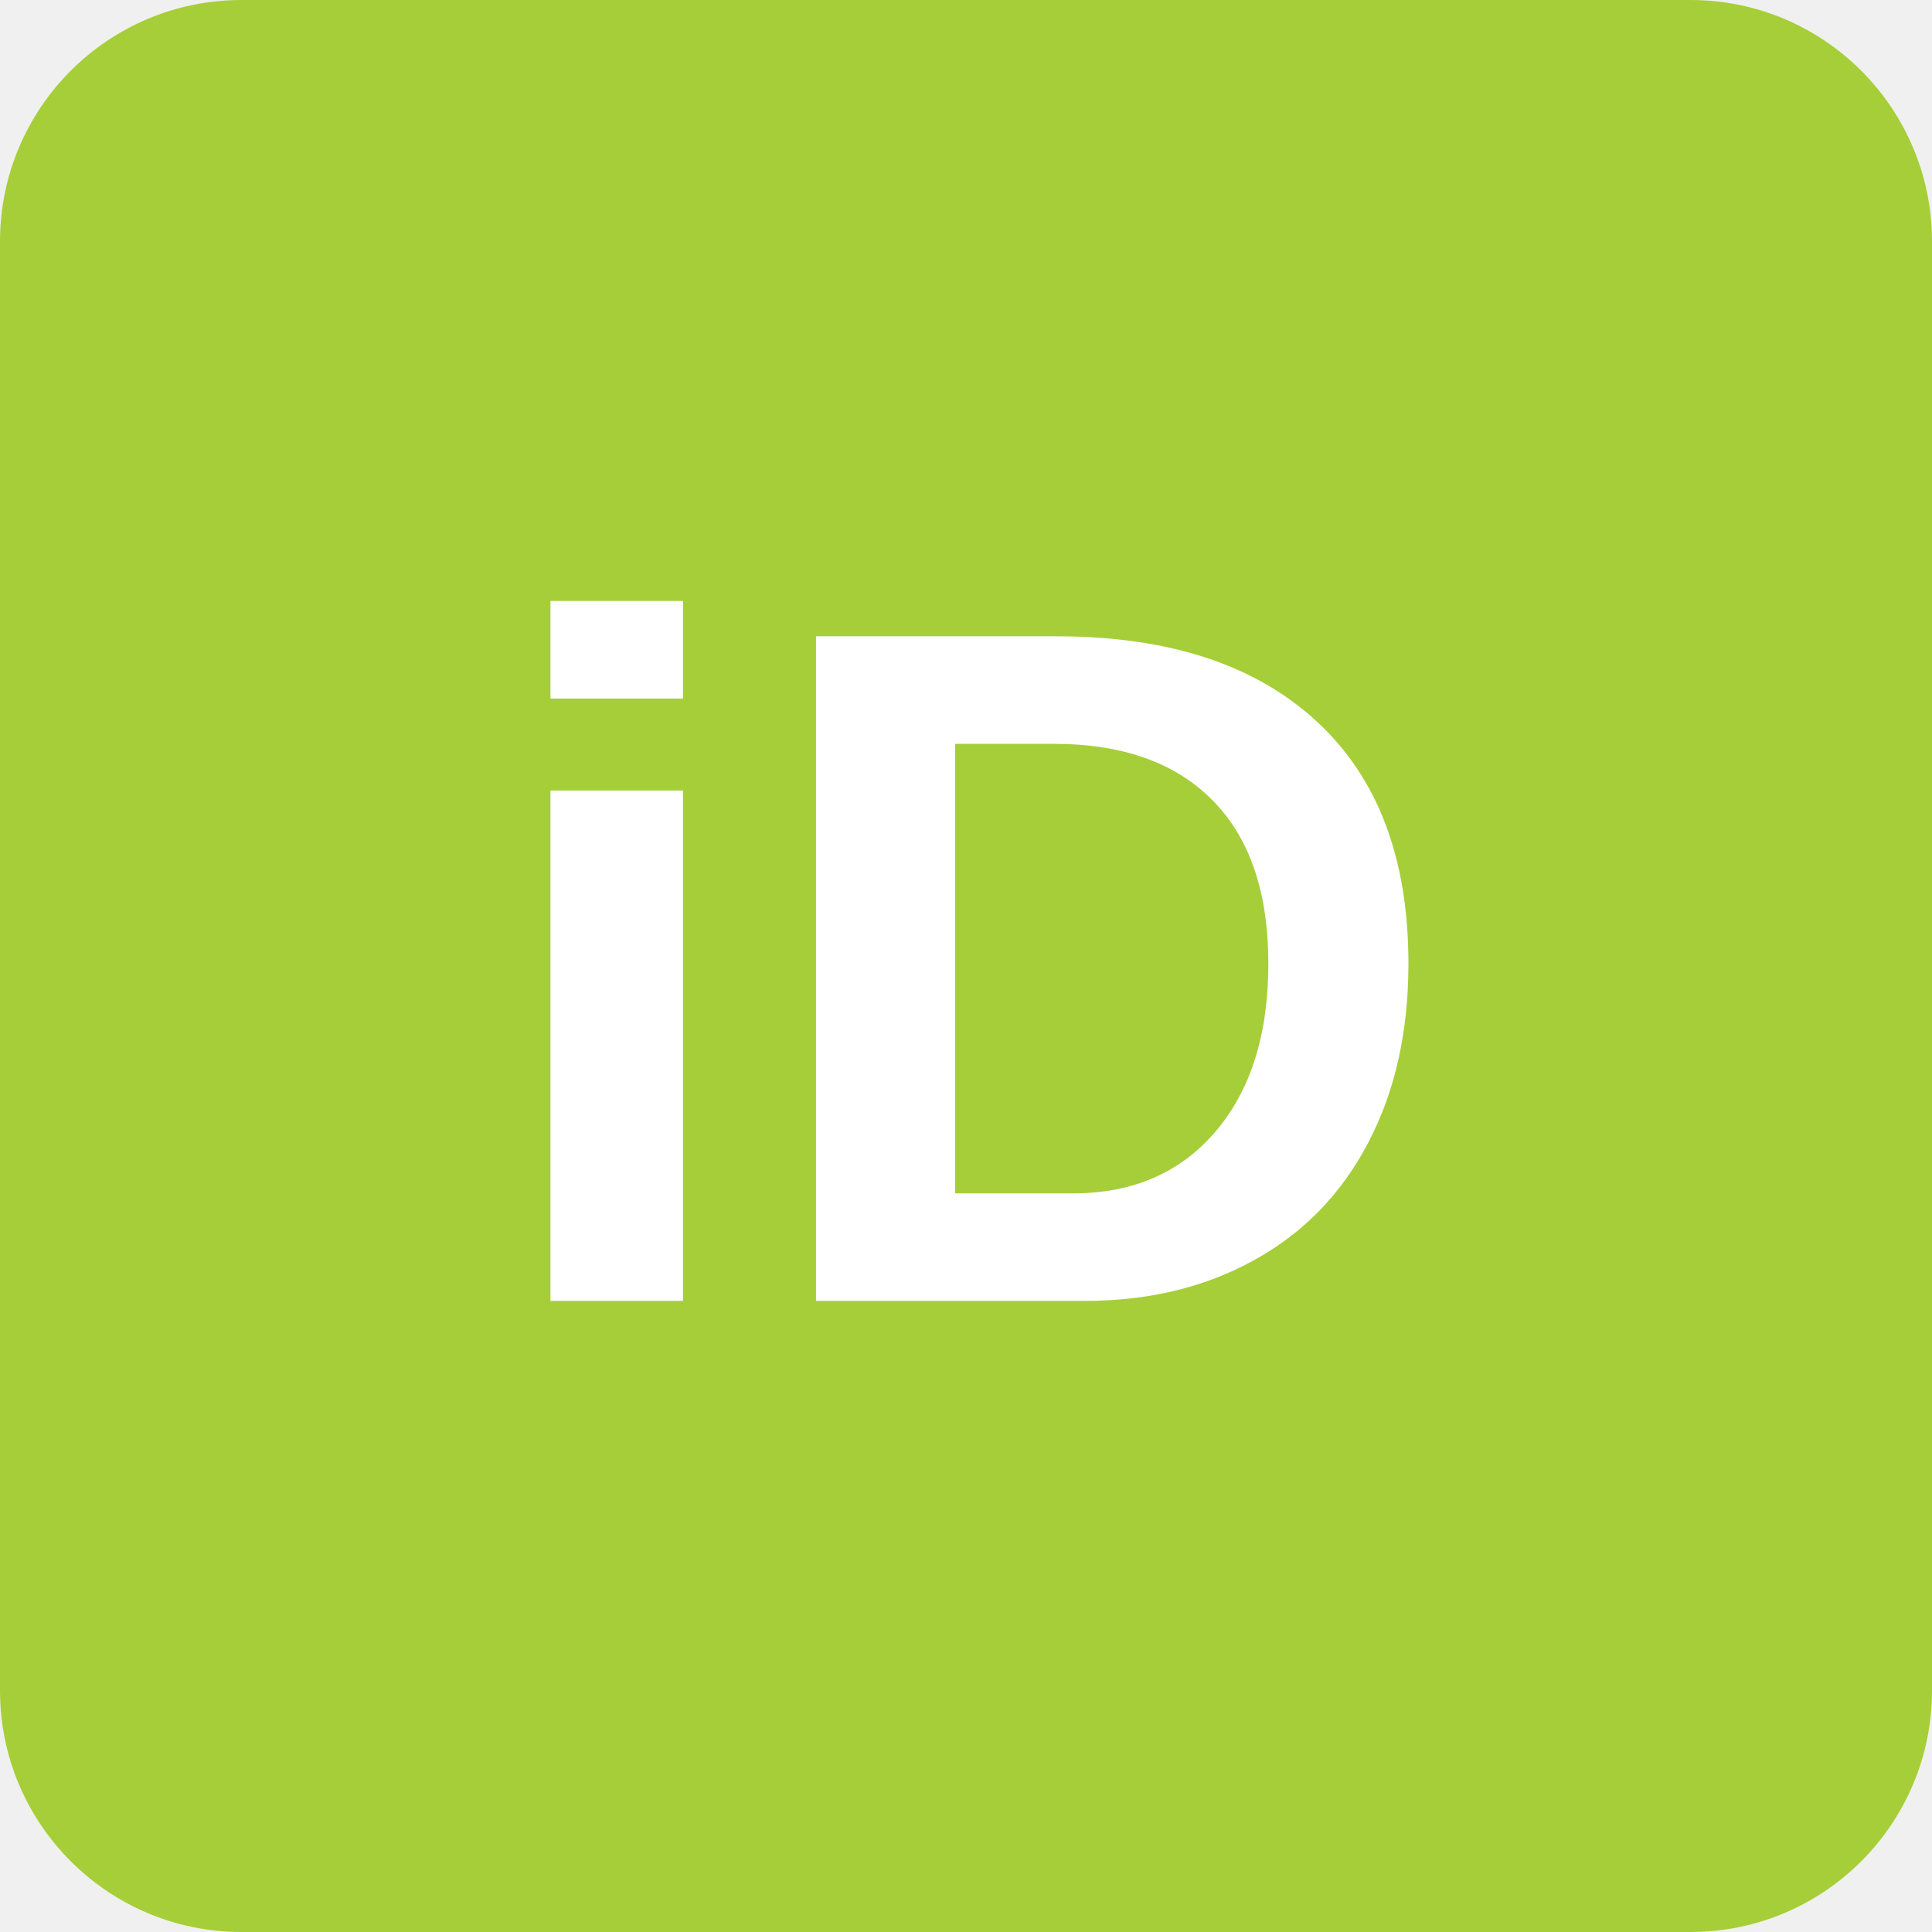
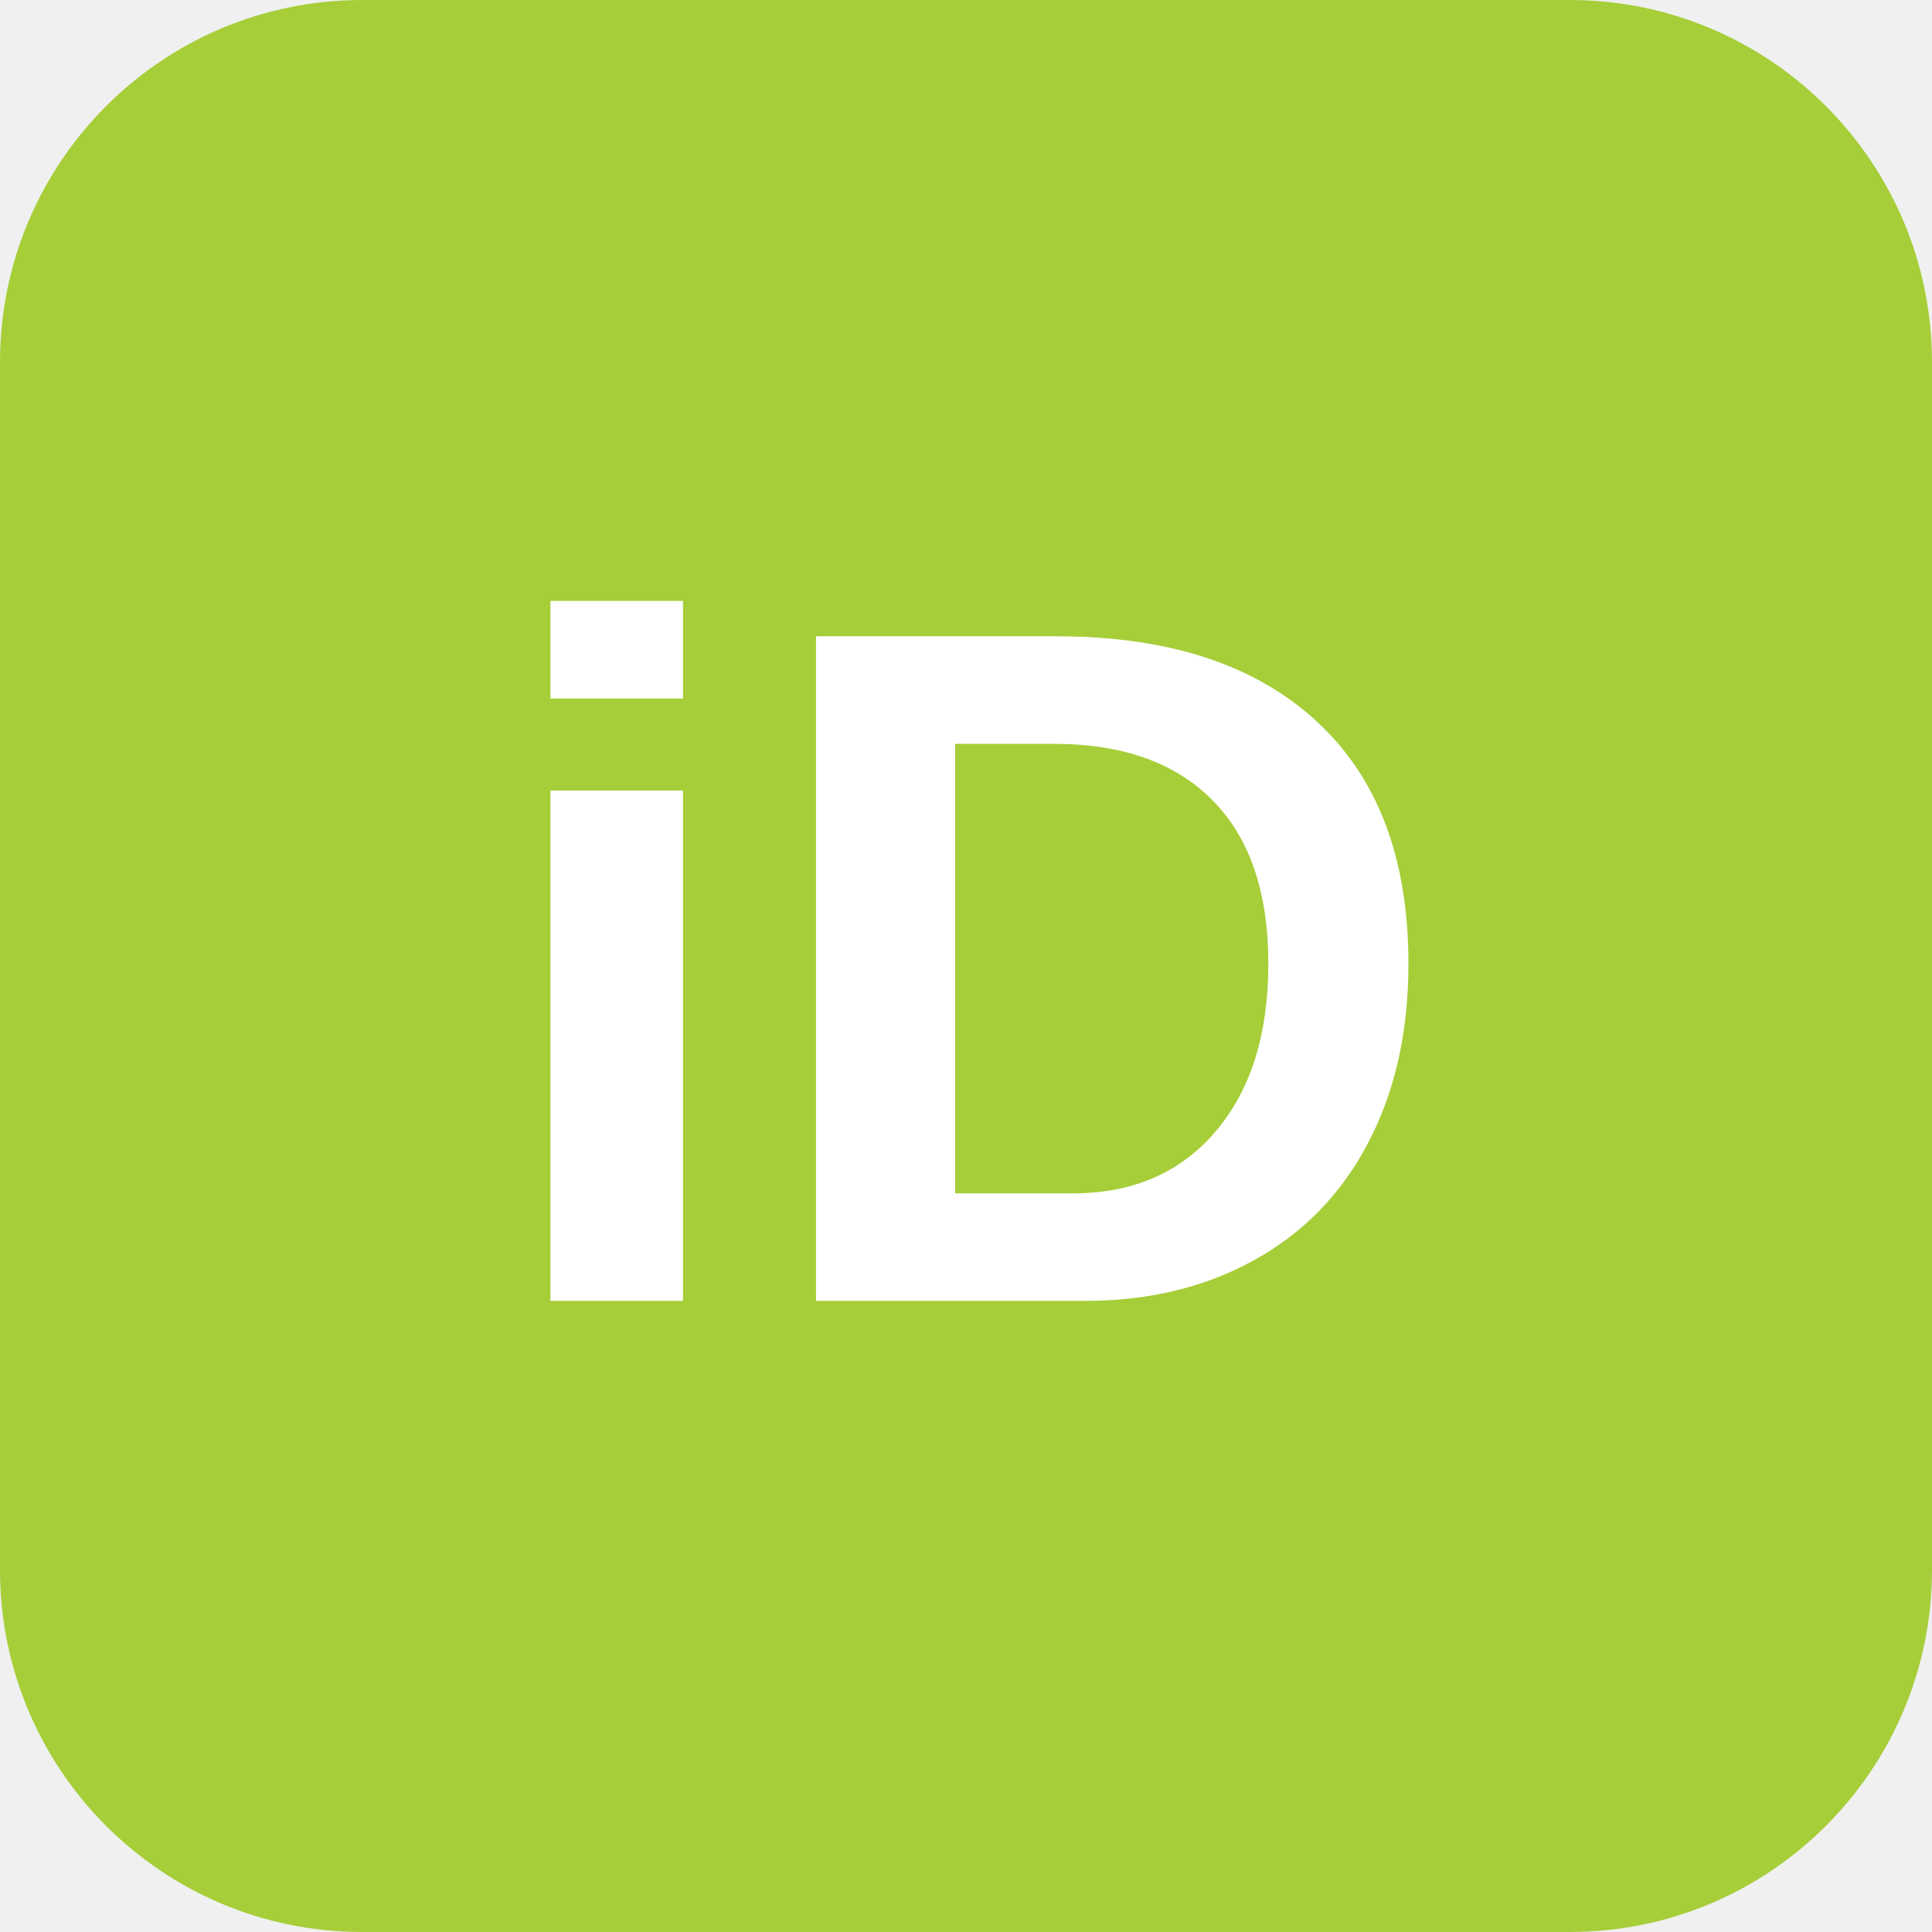
<svg xmlns="http://www.w3.org/2000/svg" viewBox="0 0 64 64" width="64" height="64">
-   <rect width="64" height="64" rx="8" fill="#A6CE39" />
+   <rect width="64" height="64" rx="12" fill="#A6CE39" />
  <text x="32" y="32" text-anchor="middle" dominant-baseline="central" font-family="Arial, Helvetica, sans-serif" font-weight="700" font-size="32" fill="#ffffff">iD</text>
</svg>
